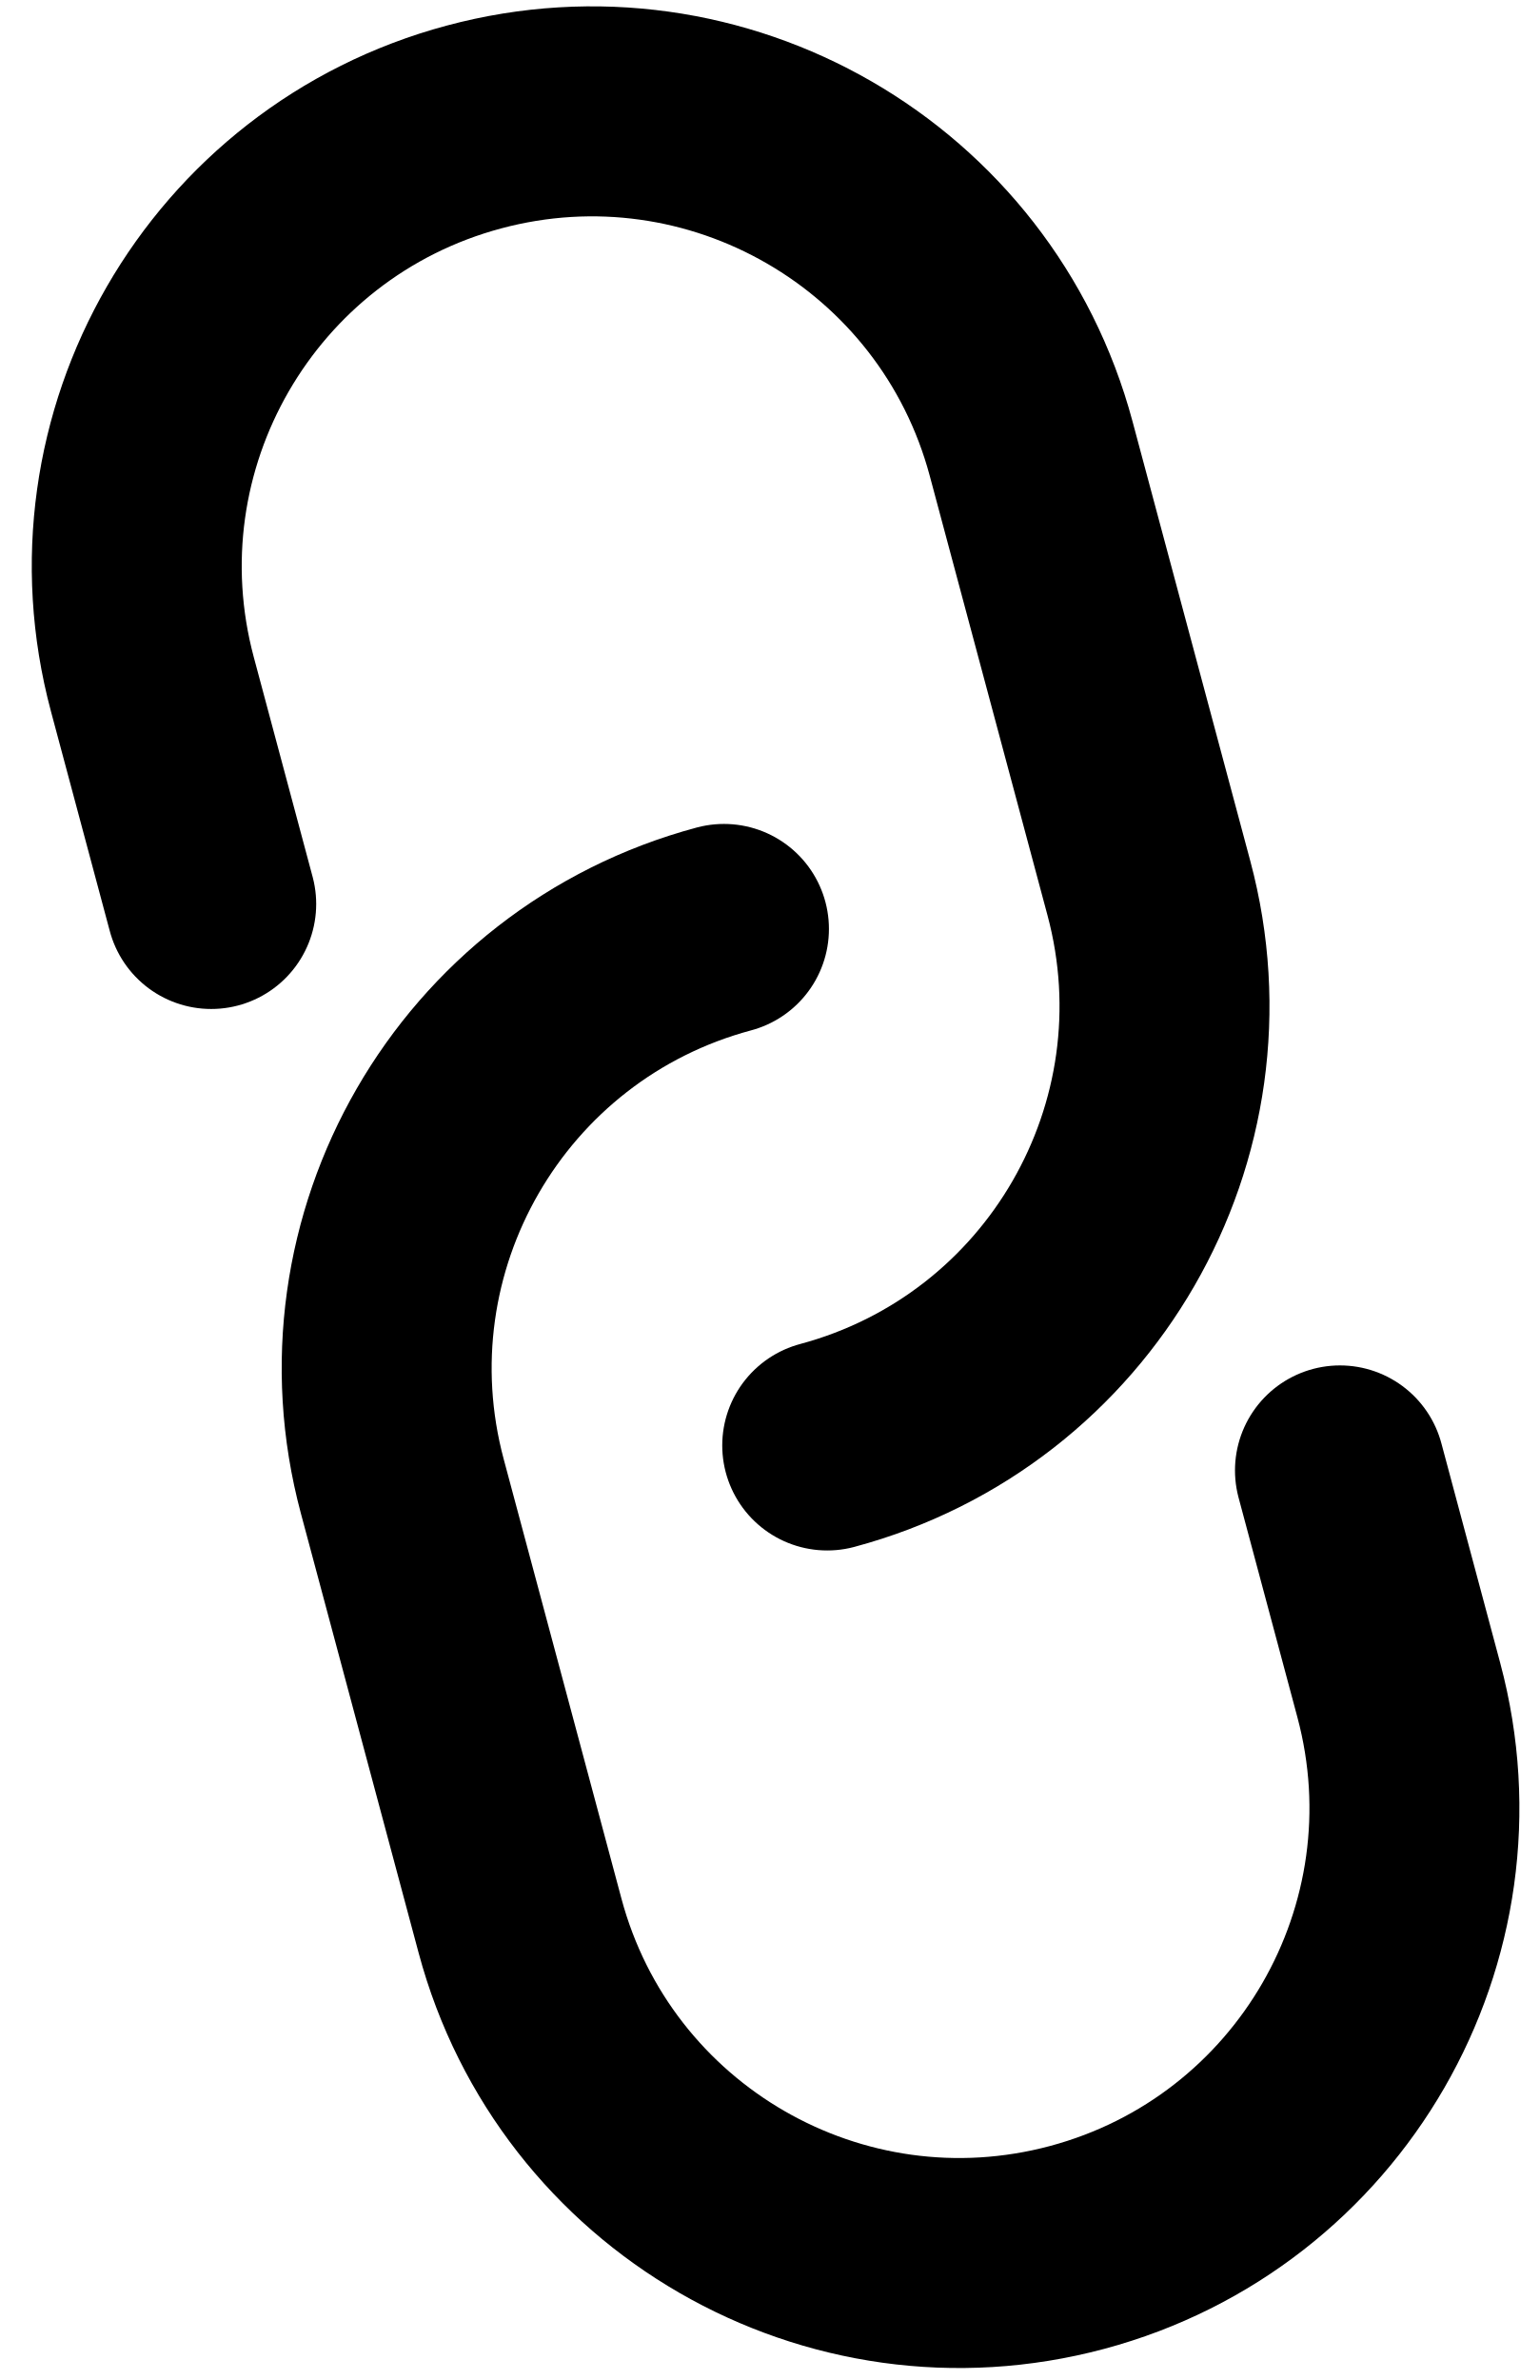
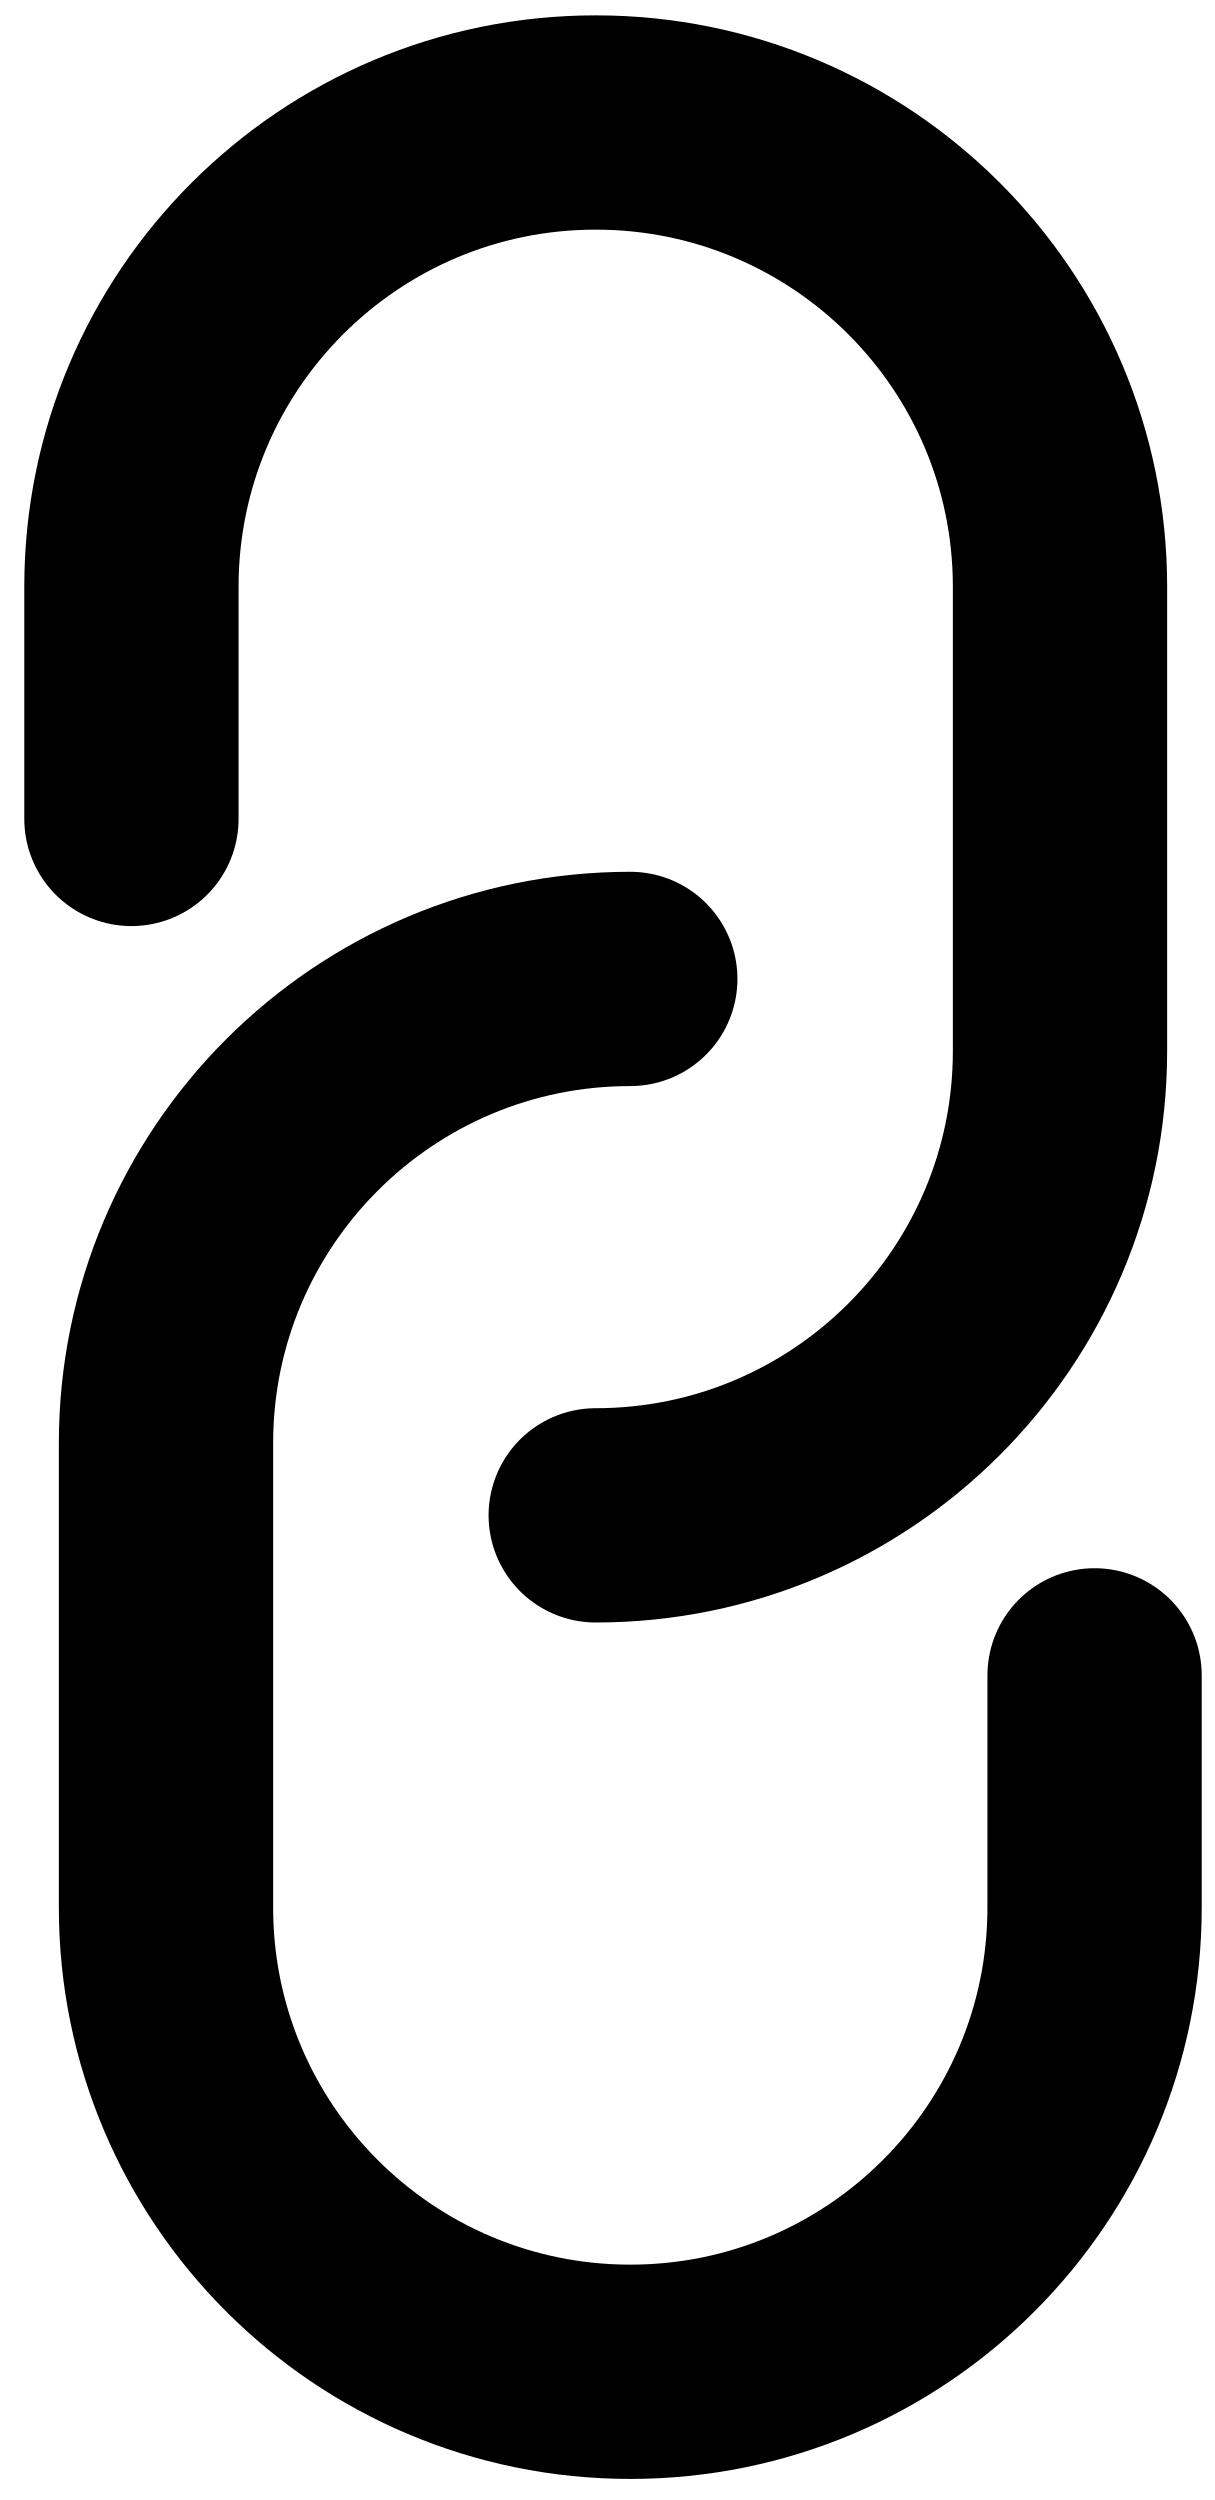
- <svg xmlns="http://www.w3.org/2000/svg" width="44" height="68" viewBox="0 0 44 68" fill="none">
-   <path d="M23.64 41.299V41.299C30.575 39.44 34.691 32.312 32.833 25.377L29.468 12.82C27.61 5.885 20.481 1.769 13.546 3.628V3.628C6.611 5.486 2.496 12.614 4.354 19.549L6.036 25.828" stroke="currentColor" stroke-width="6" stroke-linecap="round" />
-   <path d="M20.689 26.541V26.541C13.754 28.399 9.638 35.528 11.496 42.463L14.861 55.02C16.719 61.955 23.848 66.07 30.783 64.212V64.212C37.718 62.354 41.833 55.226 39.975 48.291L38.293 42.012" stroke="currentColor" stroke-width="6" stroke-linecap="round" />
+ <svg xmlns="http://www.w3.org/2000/svg" width="34" height="70" viewBox="0 0 34 70" fill="none">
+   <path d="M16.68 42.43V42.43C23.859 42.43 29.68 36.609 29.68 29.43V16.43C29.68 9.25 23.859 3.43 16.68 3.43V3.43C9.5 3.43 3.68 9.25 3.68 16.43L3.68 22.93" stroke="currentColor" stroke-width="6" stroke-linecap="round" />
+   <path d="M17.648 27.41V27.41C10.469 27.41 4.648 33.23 4.648 40.41L4.648 53.41C4.648 60.59 10.469 66.41 17.648 66.41V66.41C24.828 66.41 30.648 60.59 30.648 53.41L30.648 46.91" stroke="currentColor" stroke-width="6" stroke-linecap="round" />
</svg>
